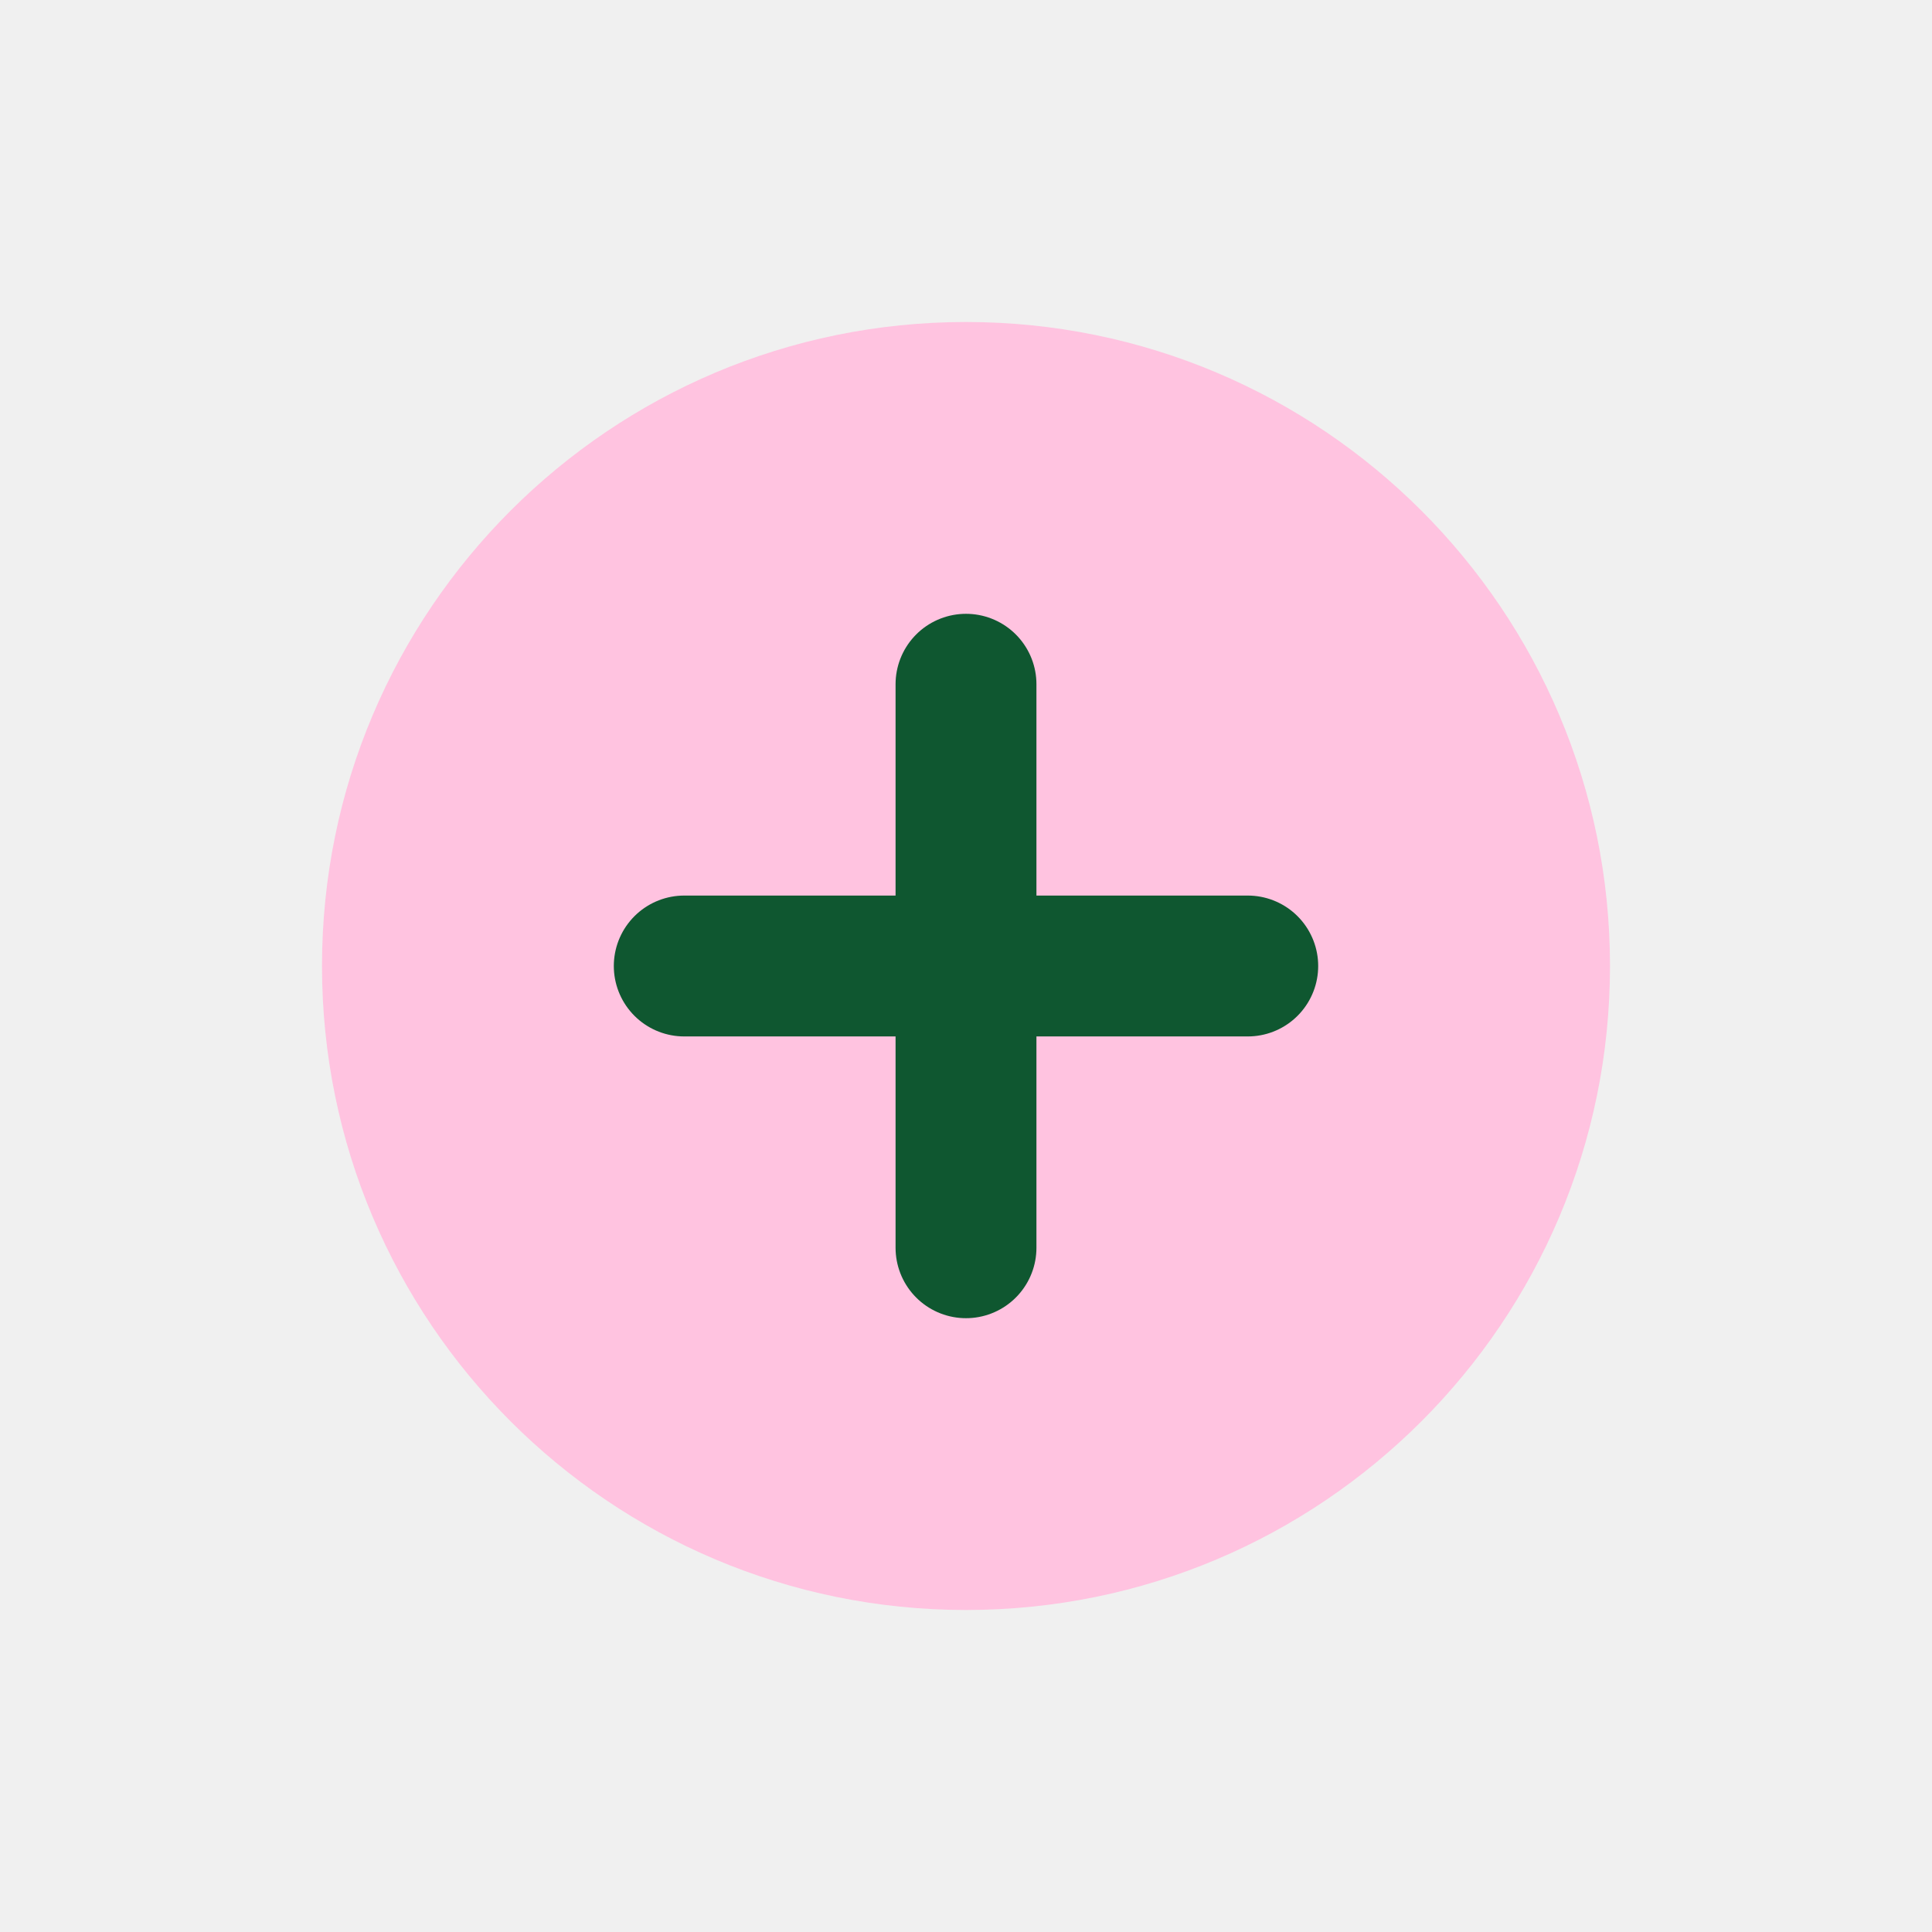
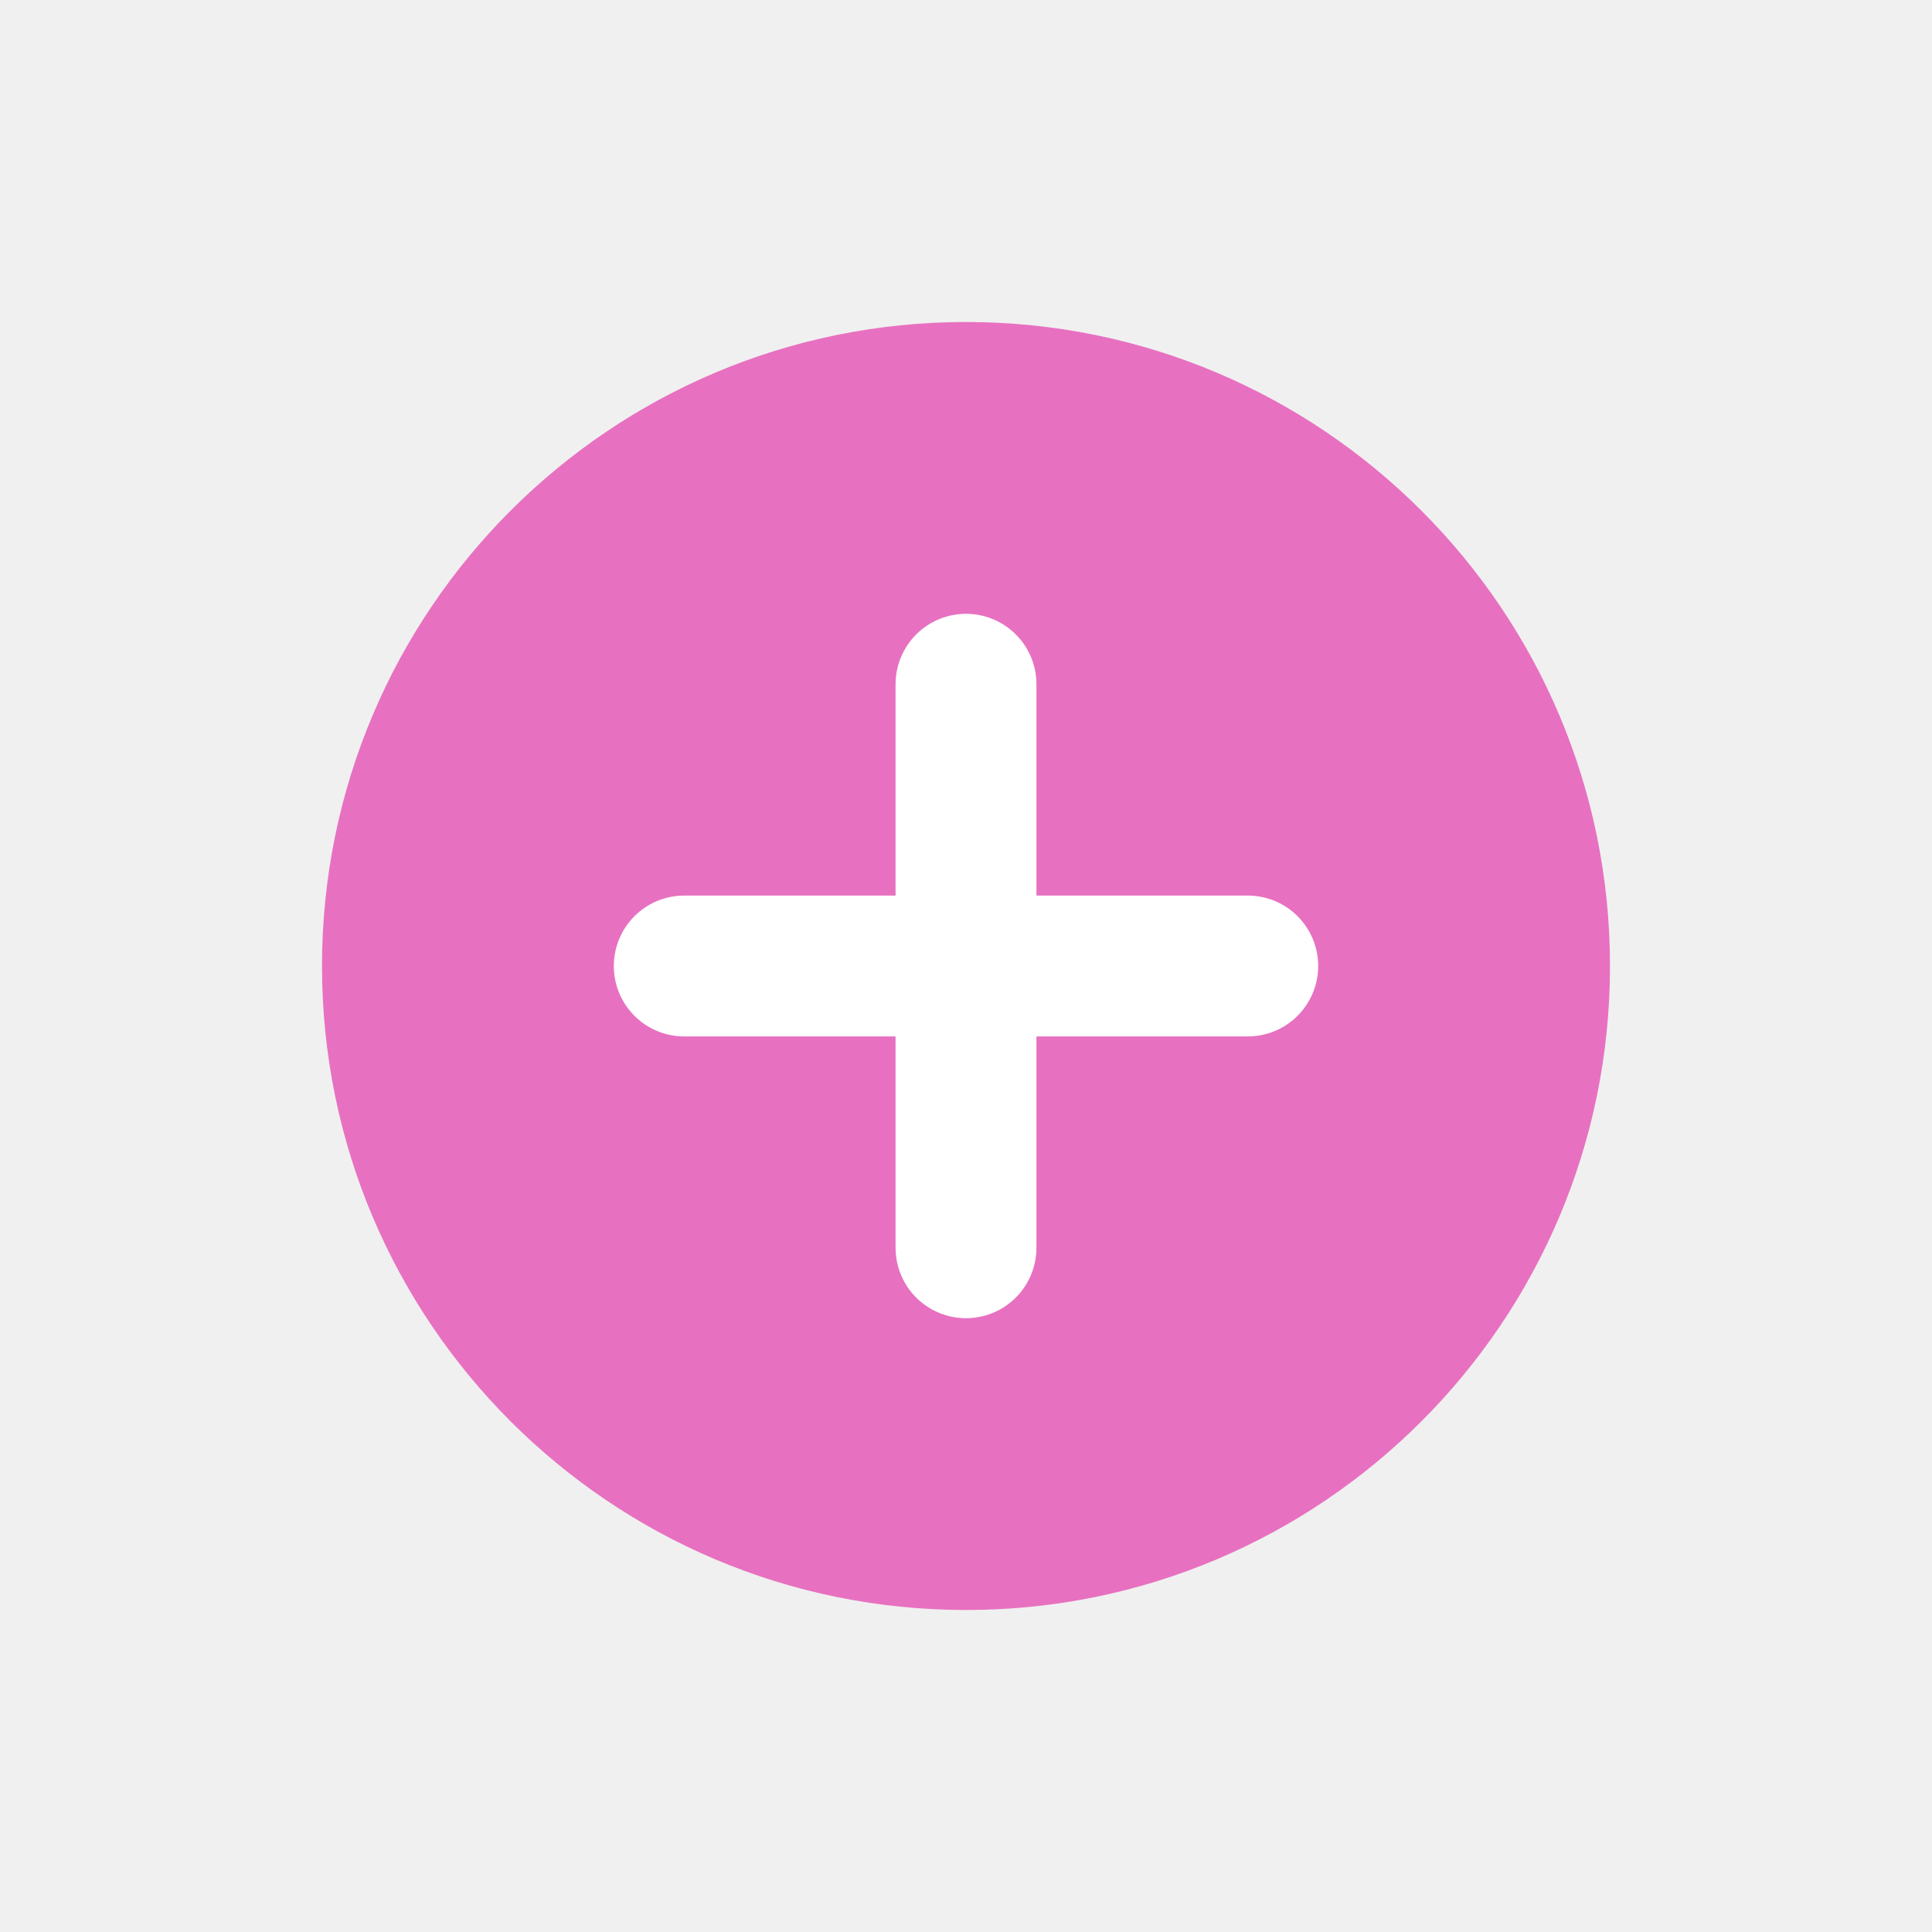
<svg xmlns="http://www.w3.org/2000/svg" width="48" height="48" viewBox="0 0 48 48" fill="none">
-   <circle fill="#FFC3E0" cx="24" cy="24" r="16" />
-   <path stroke="#0F5730" stroke-width="3.5" stroke-linecap="round" stroke-linejoin="round" fill="none" d="M24 17 V31 M17 24 H31" />
+   <circle fill="#E771C0" cx="24" cy="24" r="16" />
+   <path stroke="#FFFFFF" stroke-width="3.5" stroke-linecap="round" fill="none" d="M24 17 V31 M17 24 H31" />
</svg>
